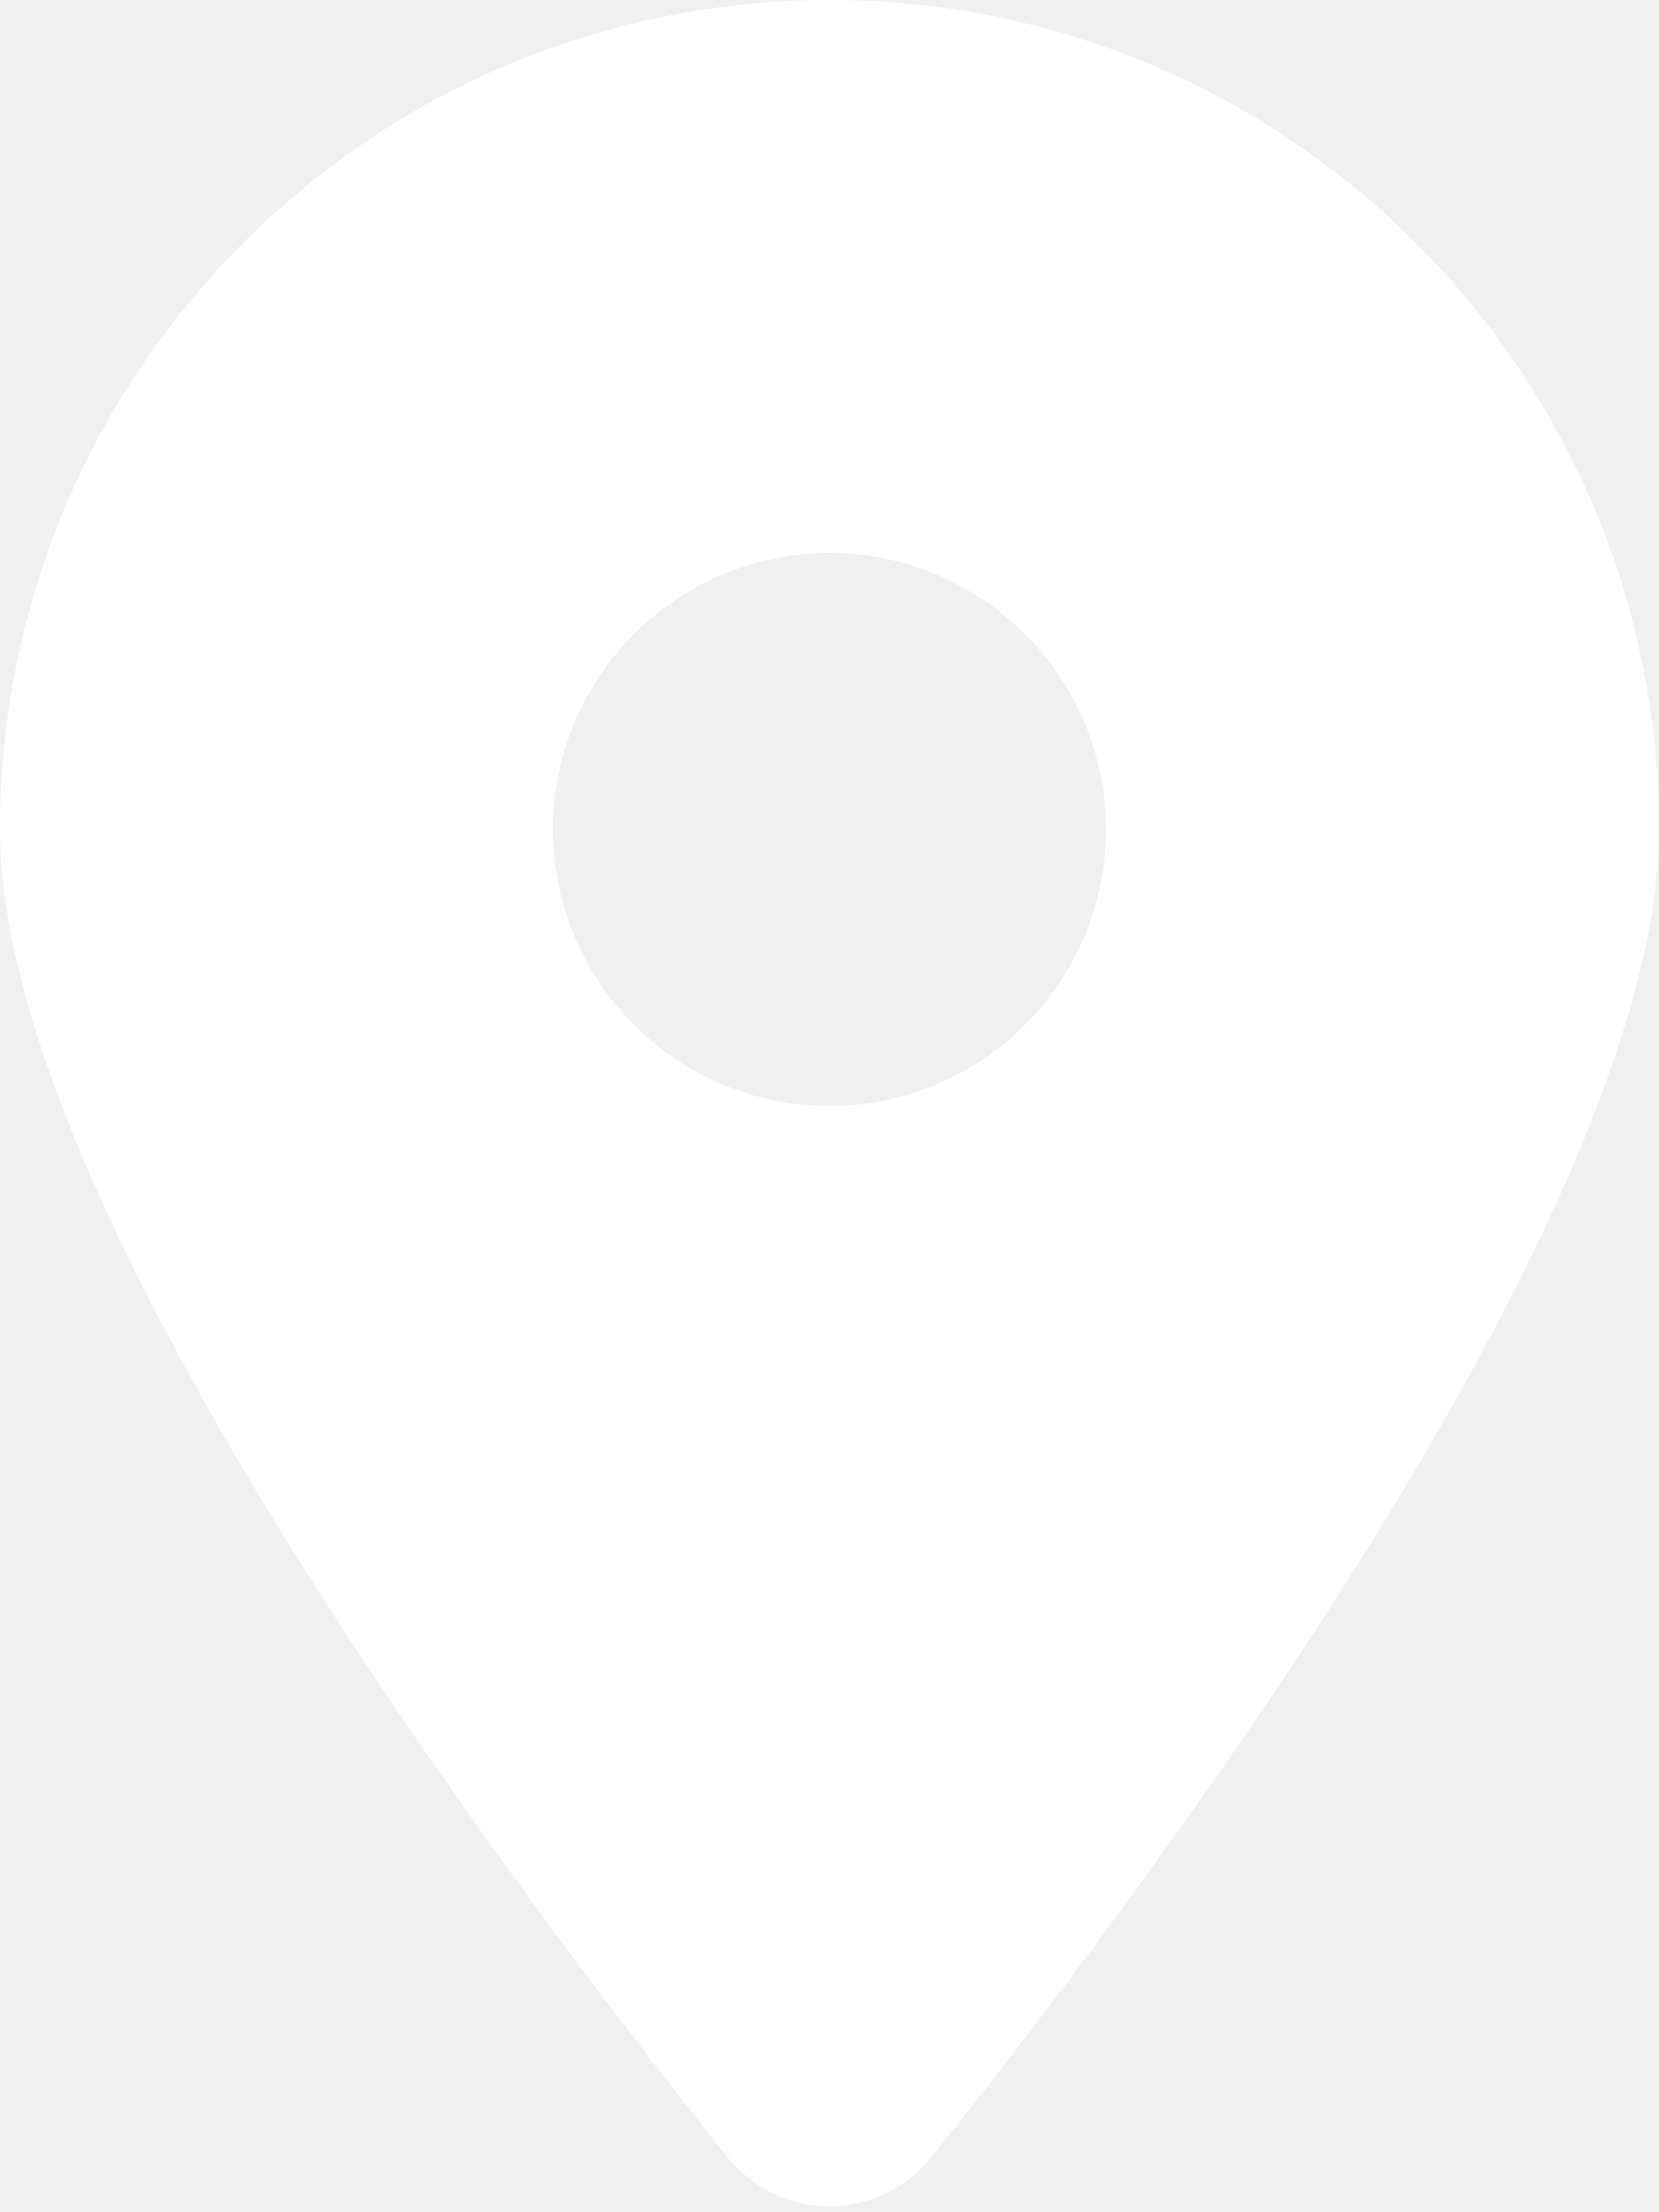
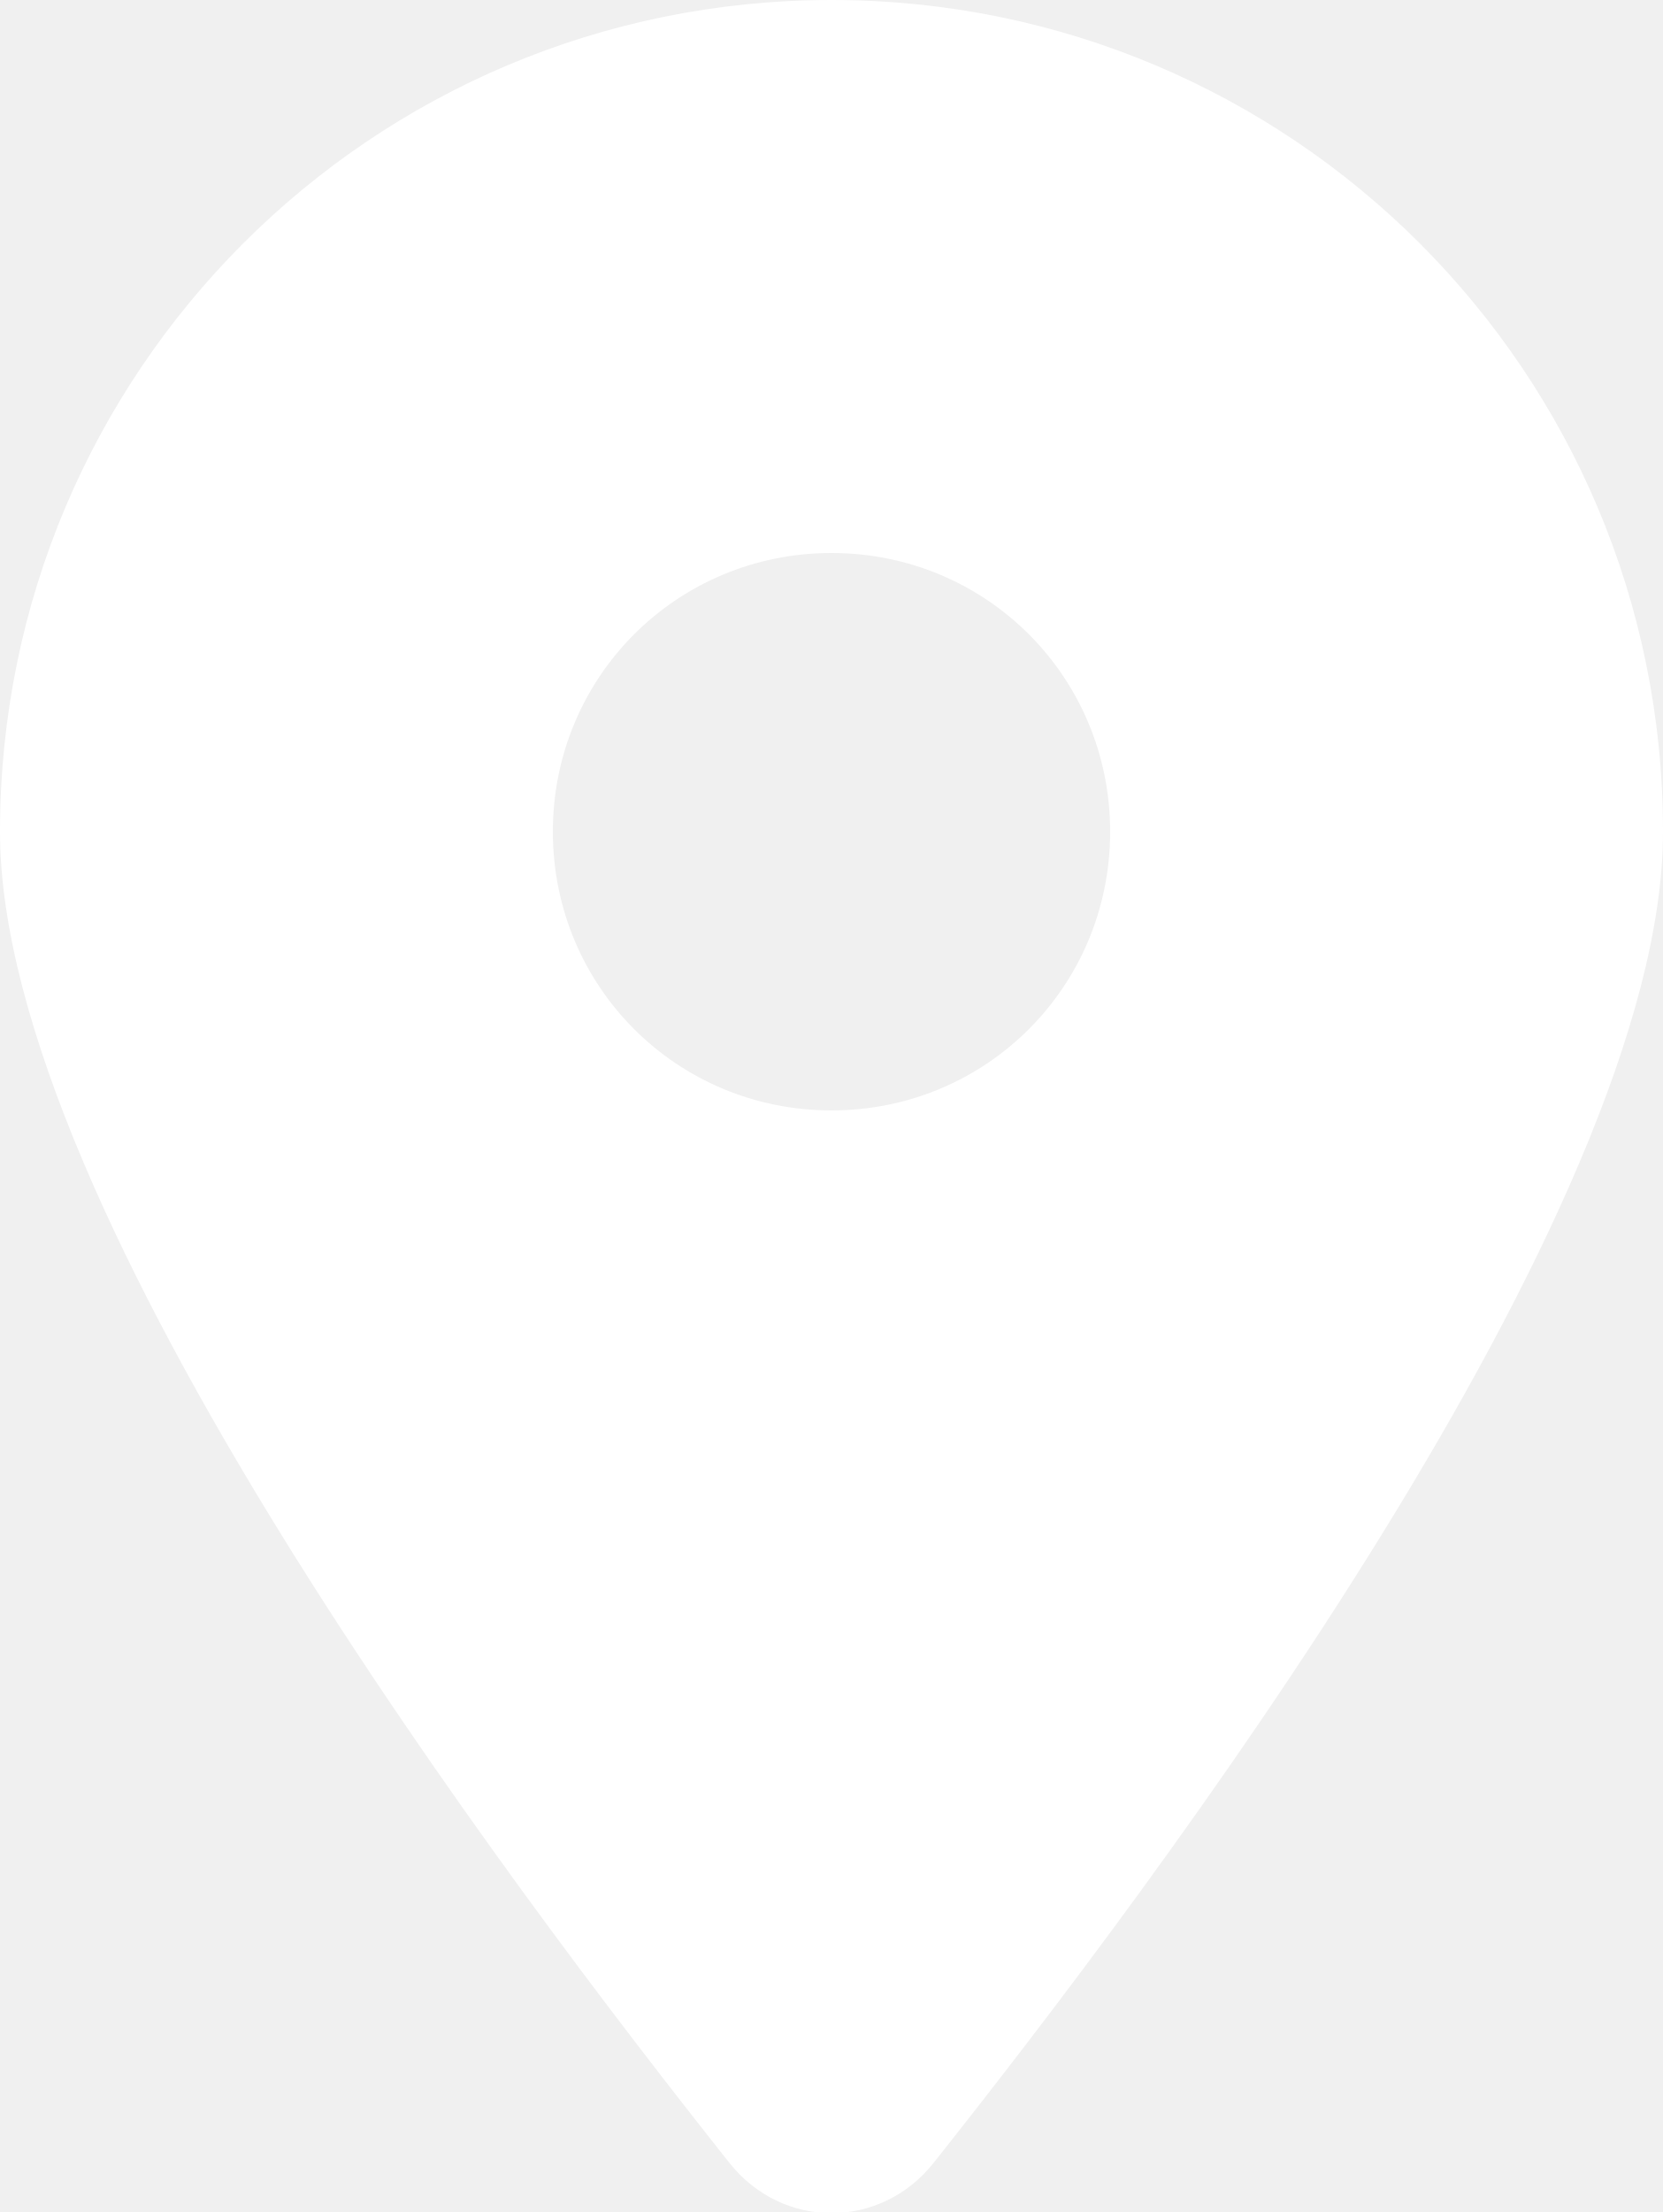
- <svg xmlns="http://www.w3.org/2000/svg" version="1.1" id="Layer_1" x="0px" y="0px" viewBox="0 0 384 512" style="enable-background:new 0 0 384 512;" xml:space="preserve">
+ <svg xmlns="http://www.w3.org/2000/svg" version="1.1" id="Layer_1" x="0px" y="0px" viewBox="0 0 37.6 50" style="enable-background:new 0 0 37.6 50;" xml:space="preserve">
  <style type="text/css">
	.st0{fill:#FFFFFF;}
</style>
-   <path class="st0" d="M215.7,499.2C267,435,384,279.4,384,192C384,86,298,0,192,0S0,86,0,192c0,87.4,117,243,168.3,307.2  C180.6,514.5,203.4,514.5,215.7,499.2L215.7,499.2z M192,256c-35.3,0-64-28.7-64-64s28.7-64,64-64s64,28.7,64,64S227.3,256,192,256z  " />
+   <path class="st0" d="M21.1,48.9c5-6.3,16.5-21.5,16.5-30.1C37.6,8.4,29.2,0,18.8,0S0,8.4,0,18.8c0,8.6,11.5,23.8,16.5,30.1  C17.7,50.4,19.9,50.4,21.1,48.9L21.1,48.9z M18.8,25.1c-3.5,0-6.3-2.8-6.3-6.3s2.8-6.3,6.3-6.3s6.3,2.8,6.3,6.3S22.3,25.1,18.8,25.1  z" />
</svg>
